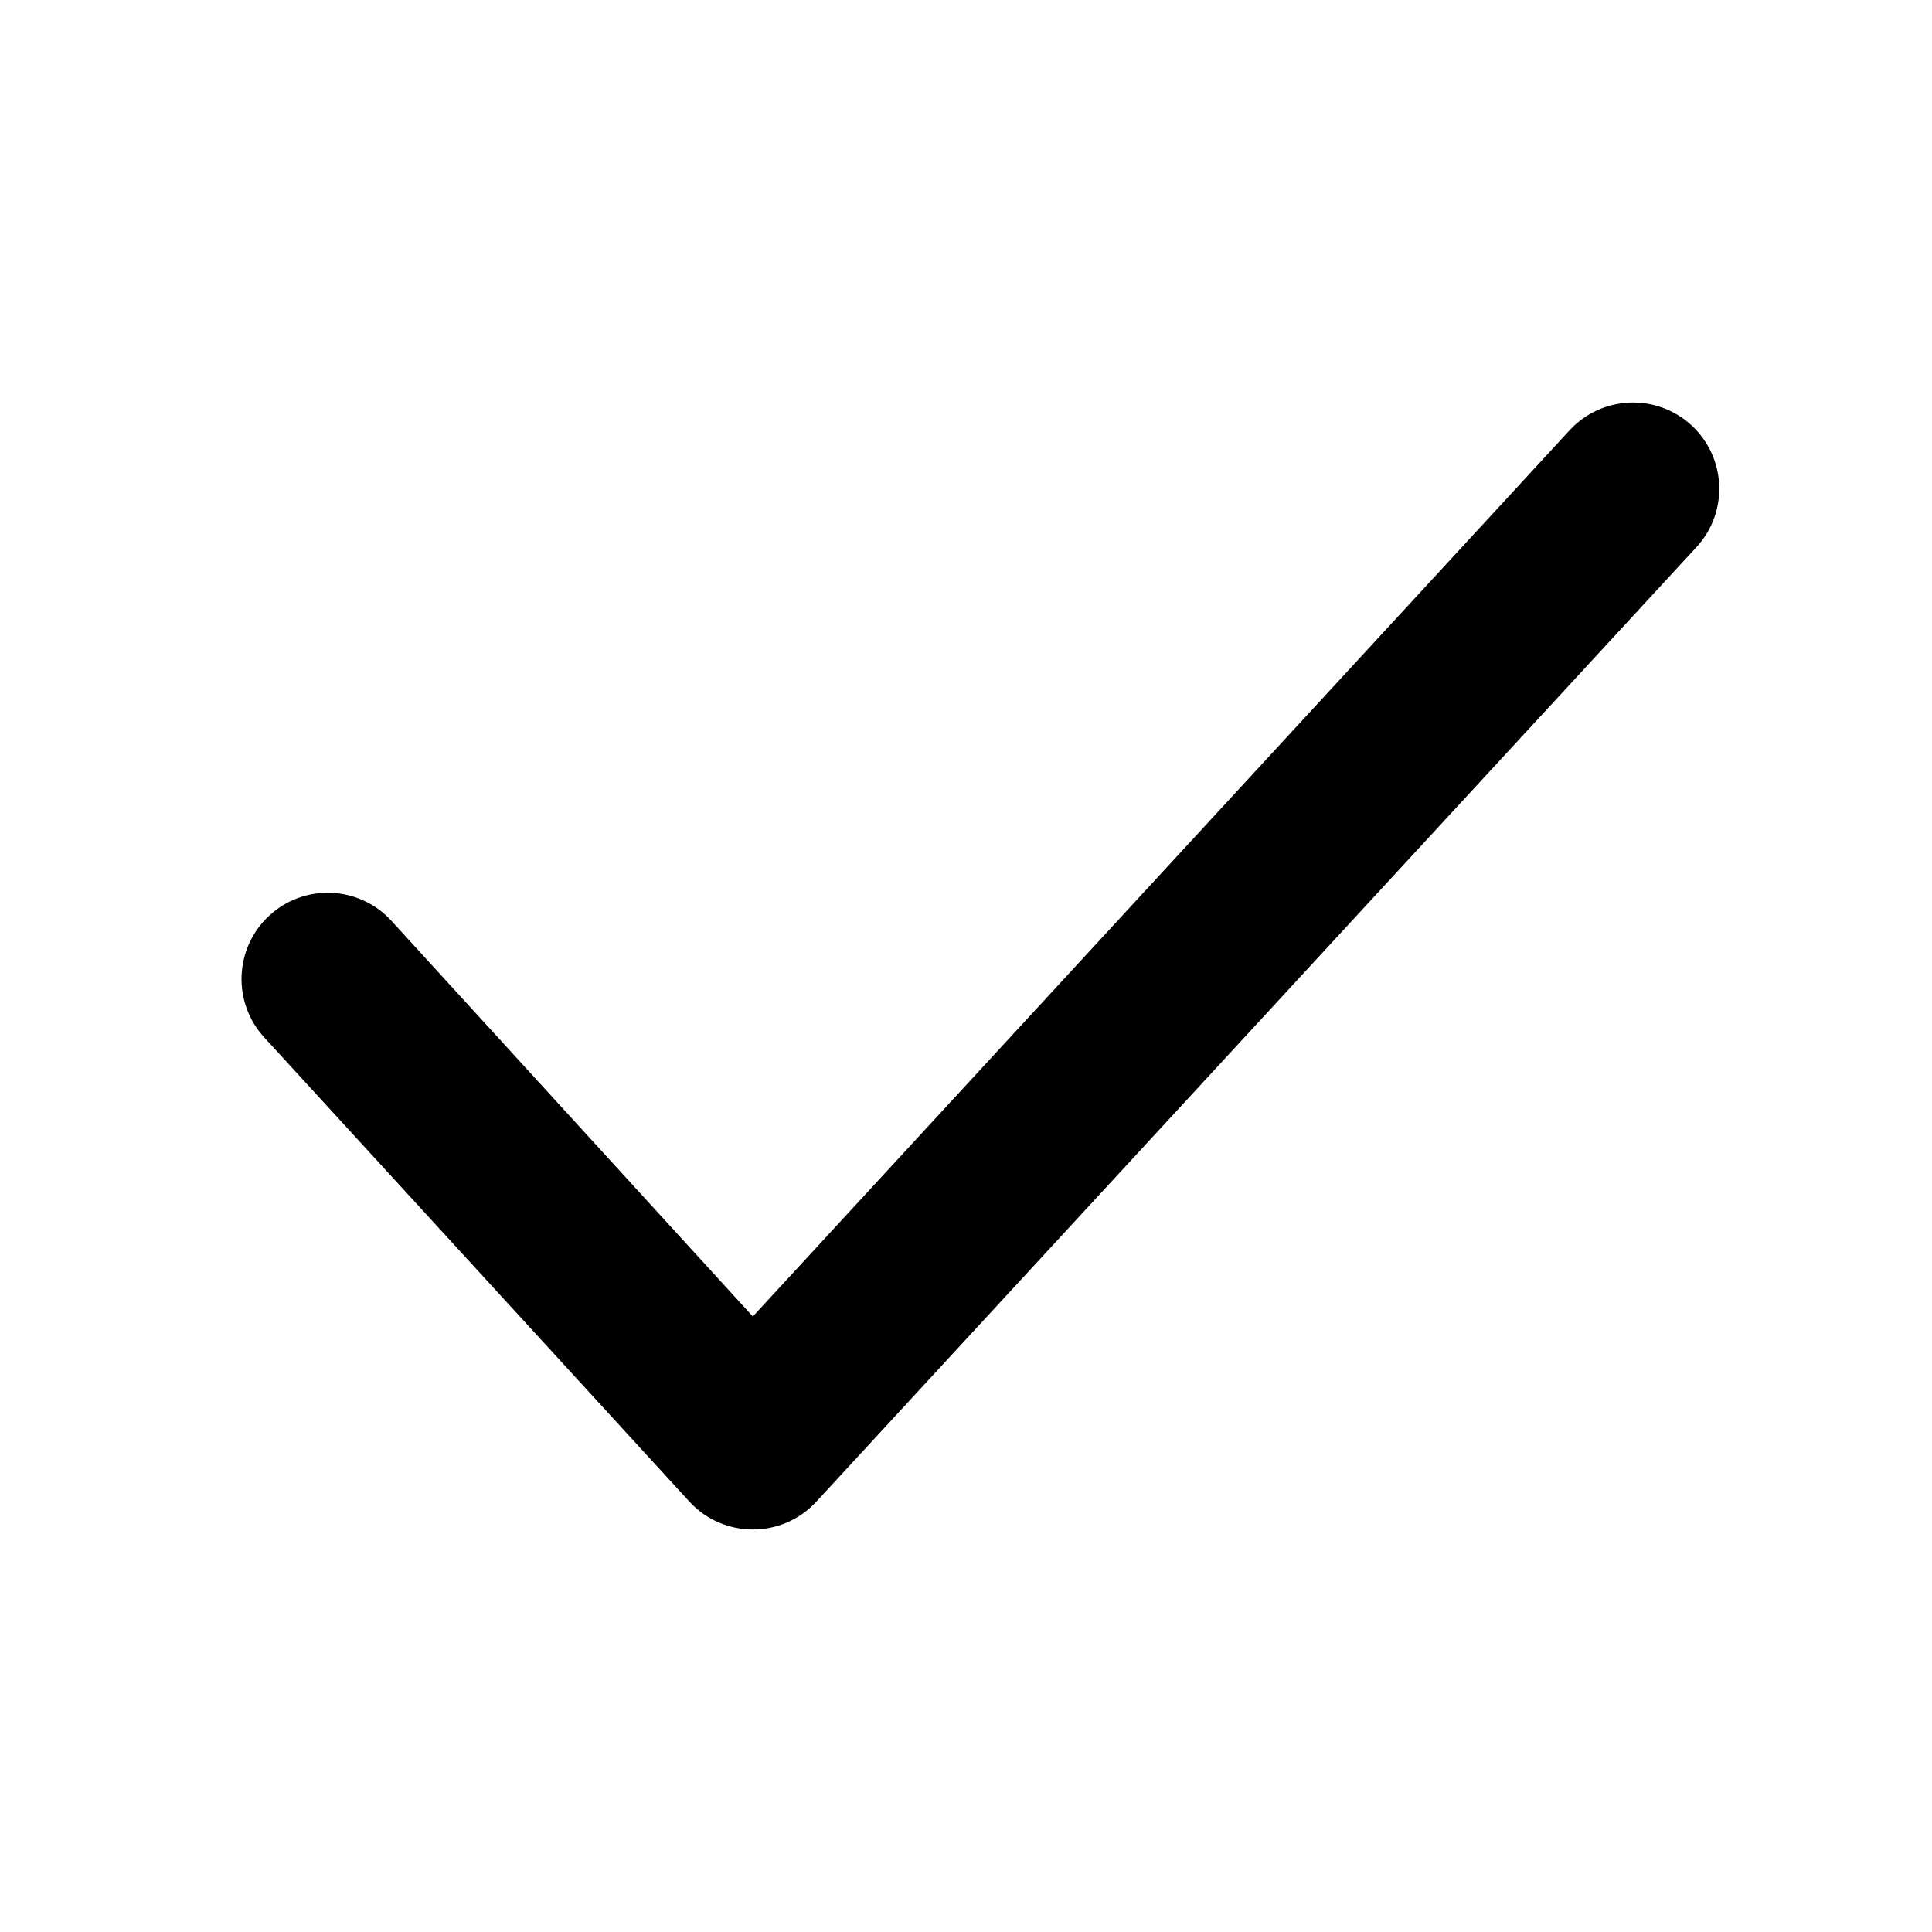
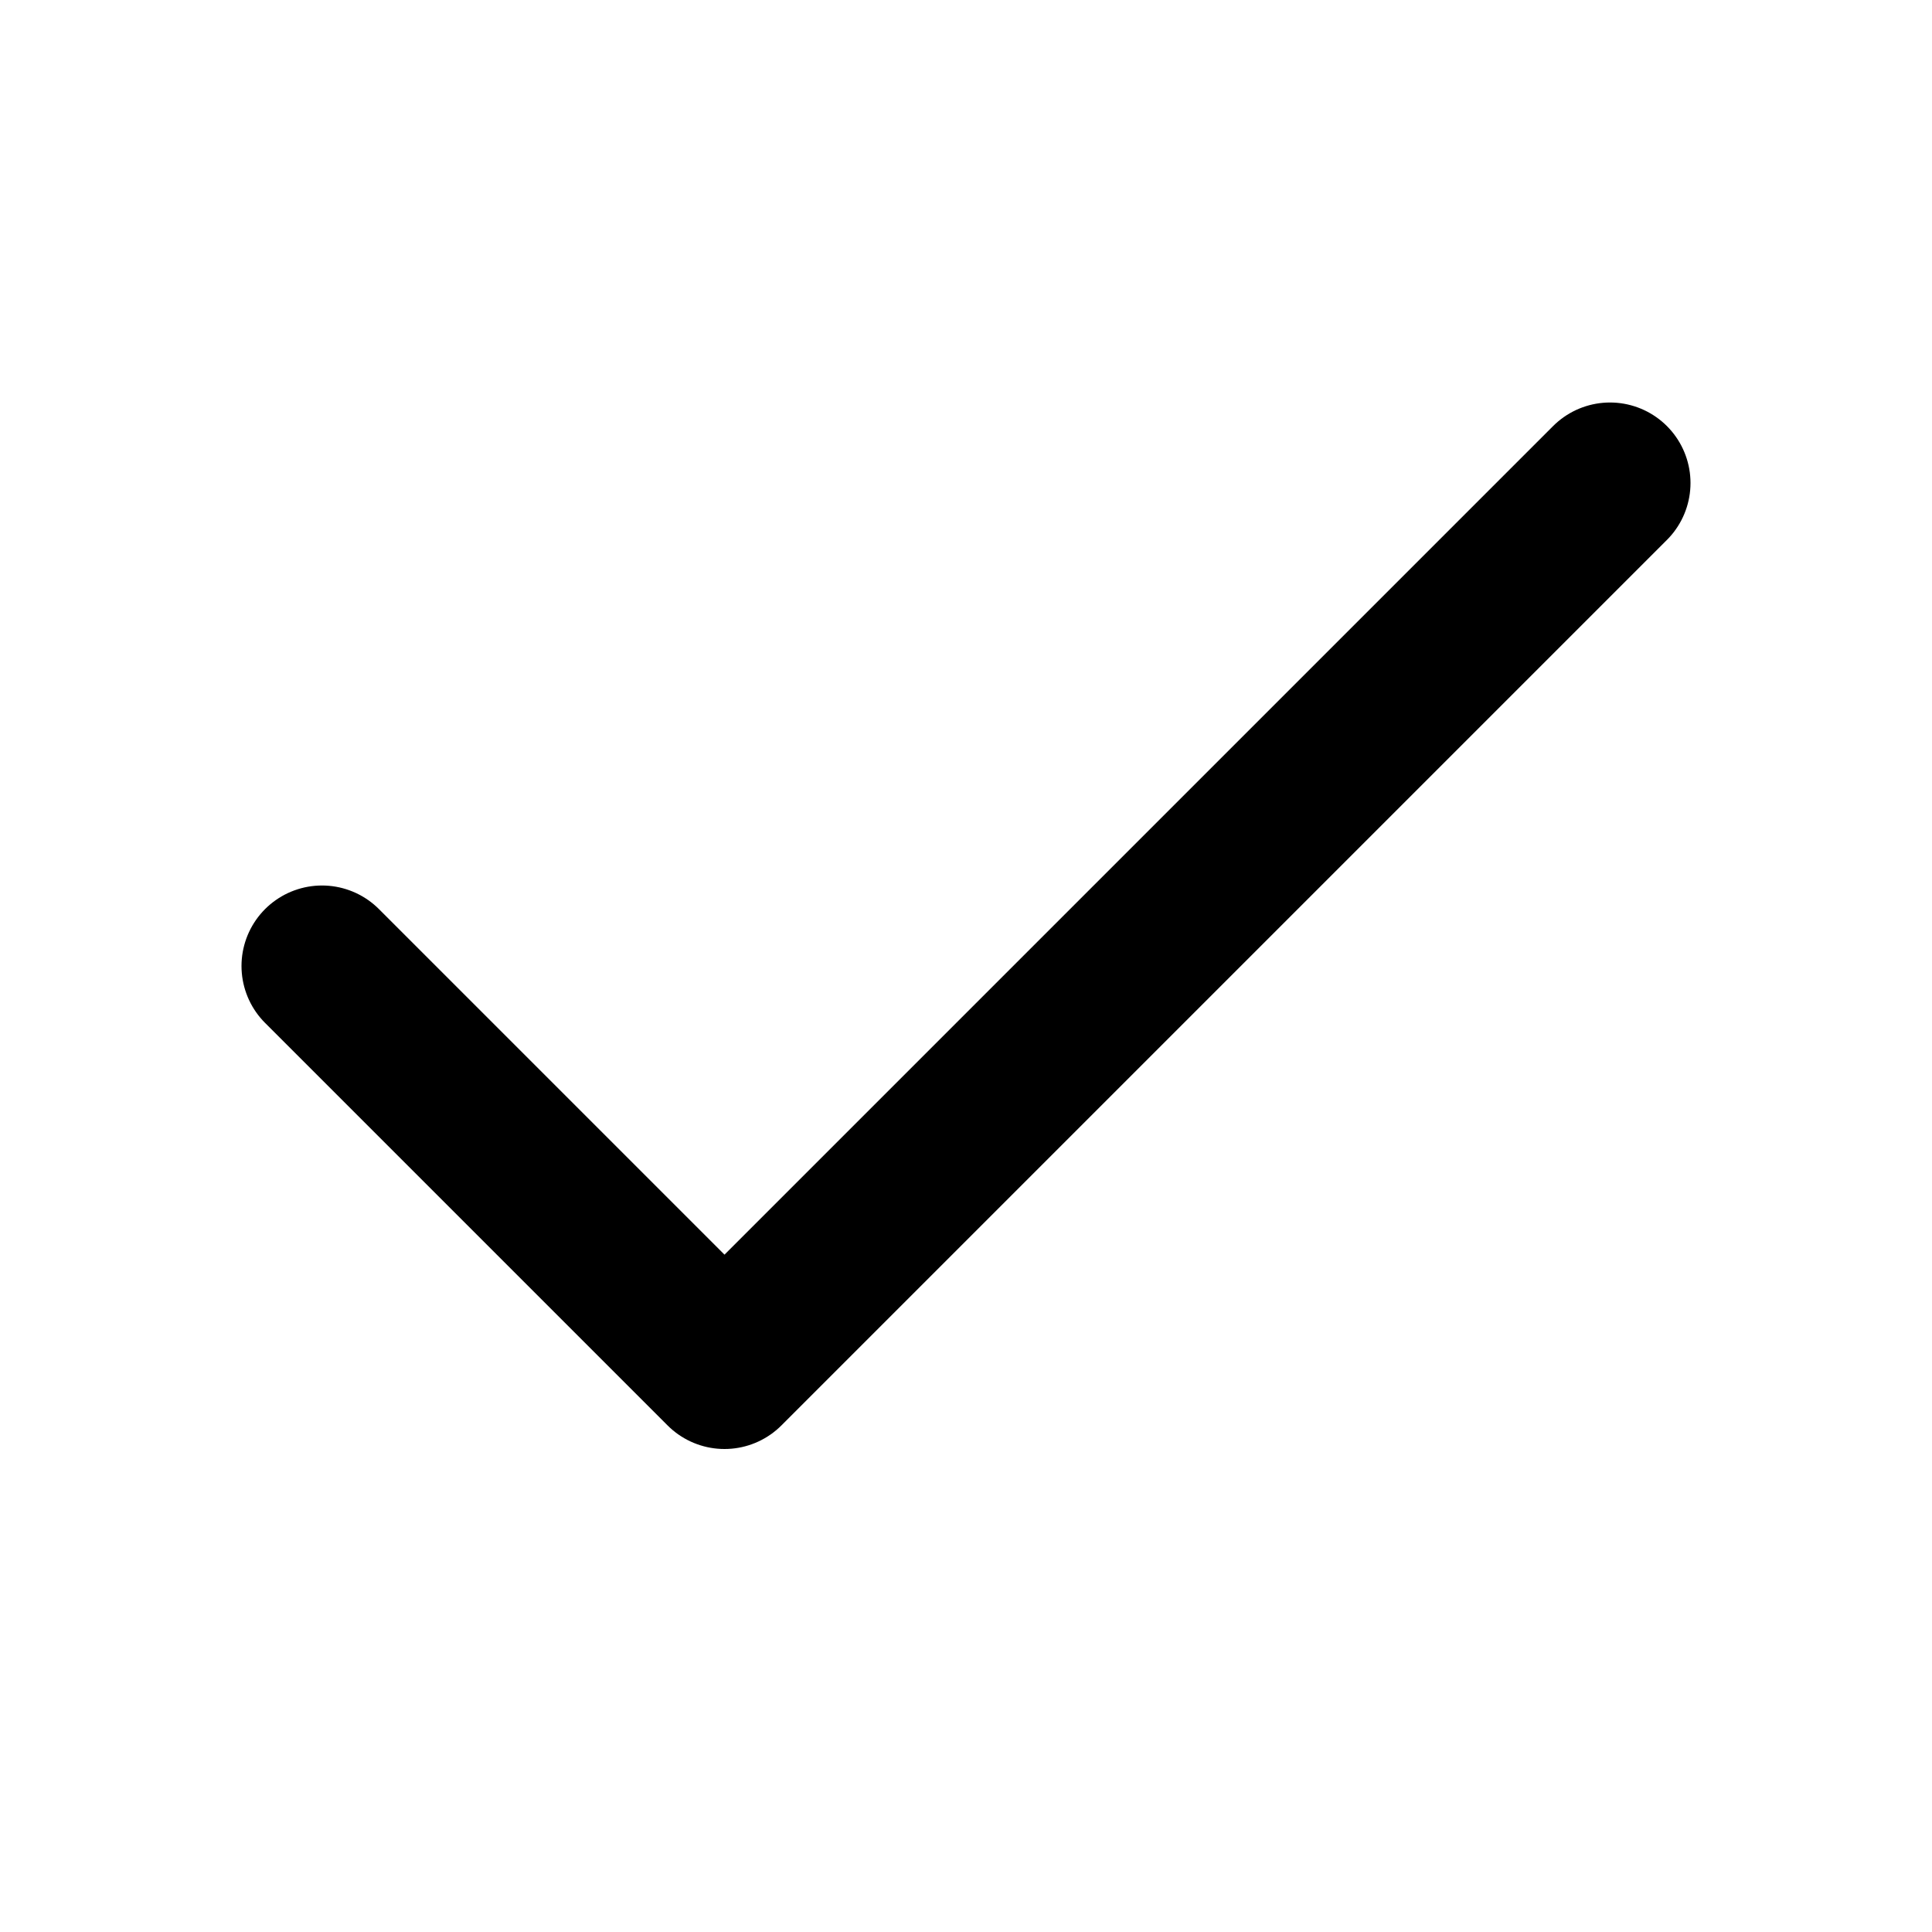
- <svg xmlns="http://www.w3.org/2000/svg" data-token-name="check" width="24px" height="24px" viewBox="0 0 24 24" version="1.1">
-   <path d="M9.352,16.354 L19.5,5.343 C19.903,4.909 20.581,4.884 21.015,5.286 C21.448,5.689 21.474,6.367 21.071,6.8 L10.138,18.657 C9.714,19.114 8.991,19.114 8.567,18.657 L3.286,12.891 C2.884,12.457 2.909,11.779 3.343,11.376 C3.776,10.974 4.454,10.999 4.857,11.433 L9.352,16.354 Z" fill="currentColor" />
+ <svg xmlns="http://www.w3.org/2000/svg" data-token-name="check" width="24" height="24" viewBox="0 0 24 24" fill="none" stroke="currentColor" stroke-width="2" stroke-linecap="round" stroke-linejoin="round" class="feather feather-check">
+   <polyline points="20 6 9 17 4 12" />
</svg>
